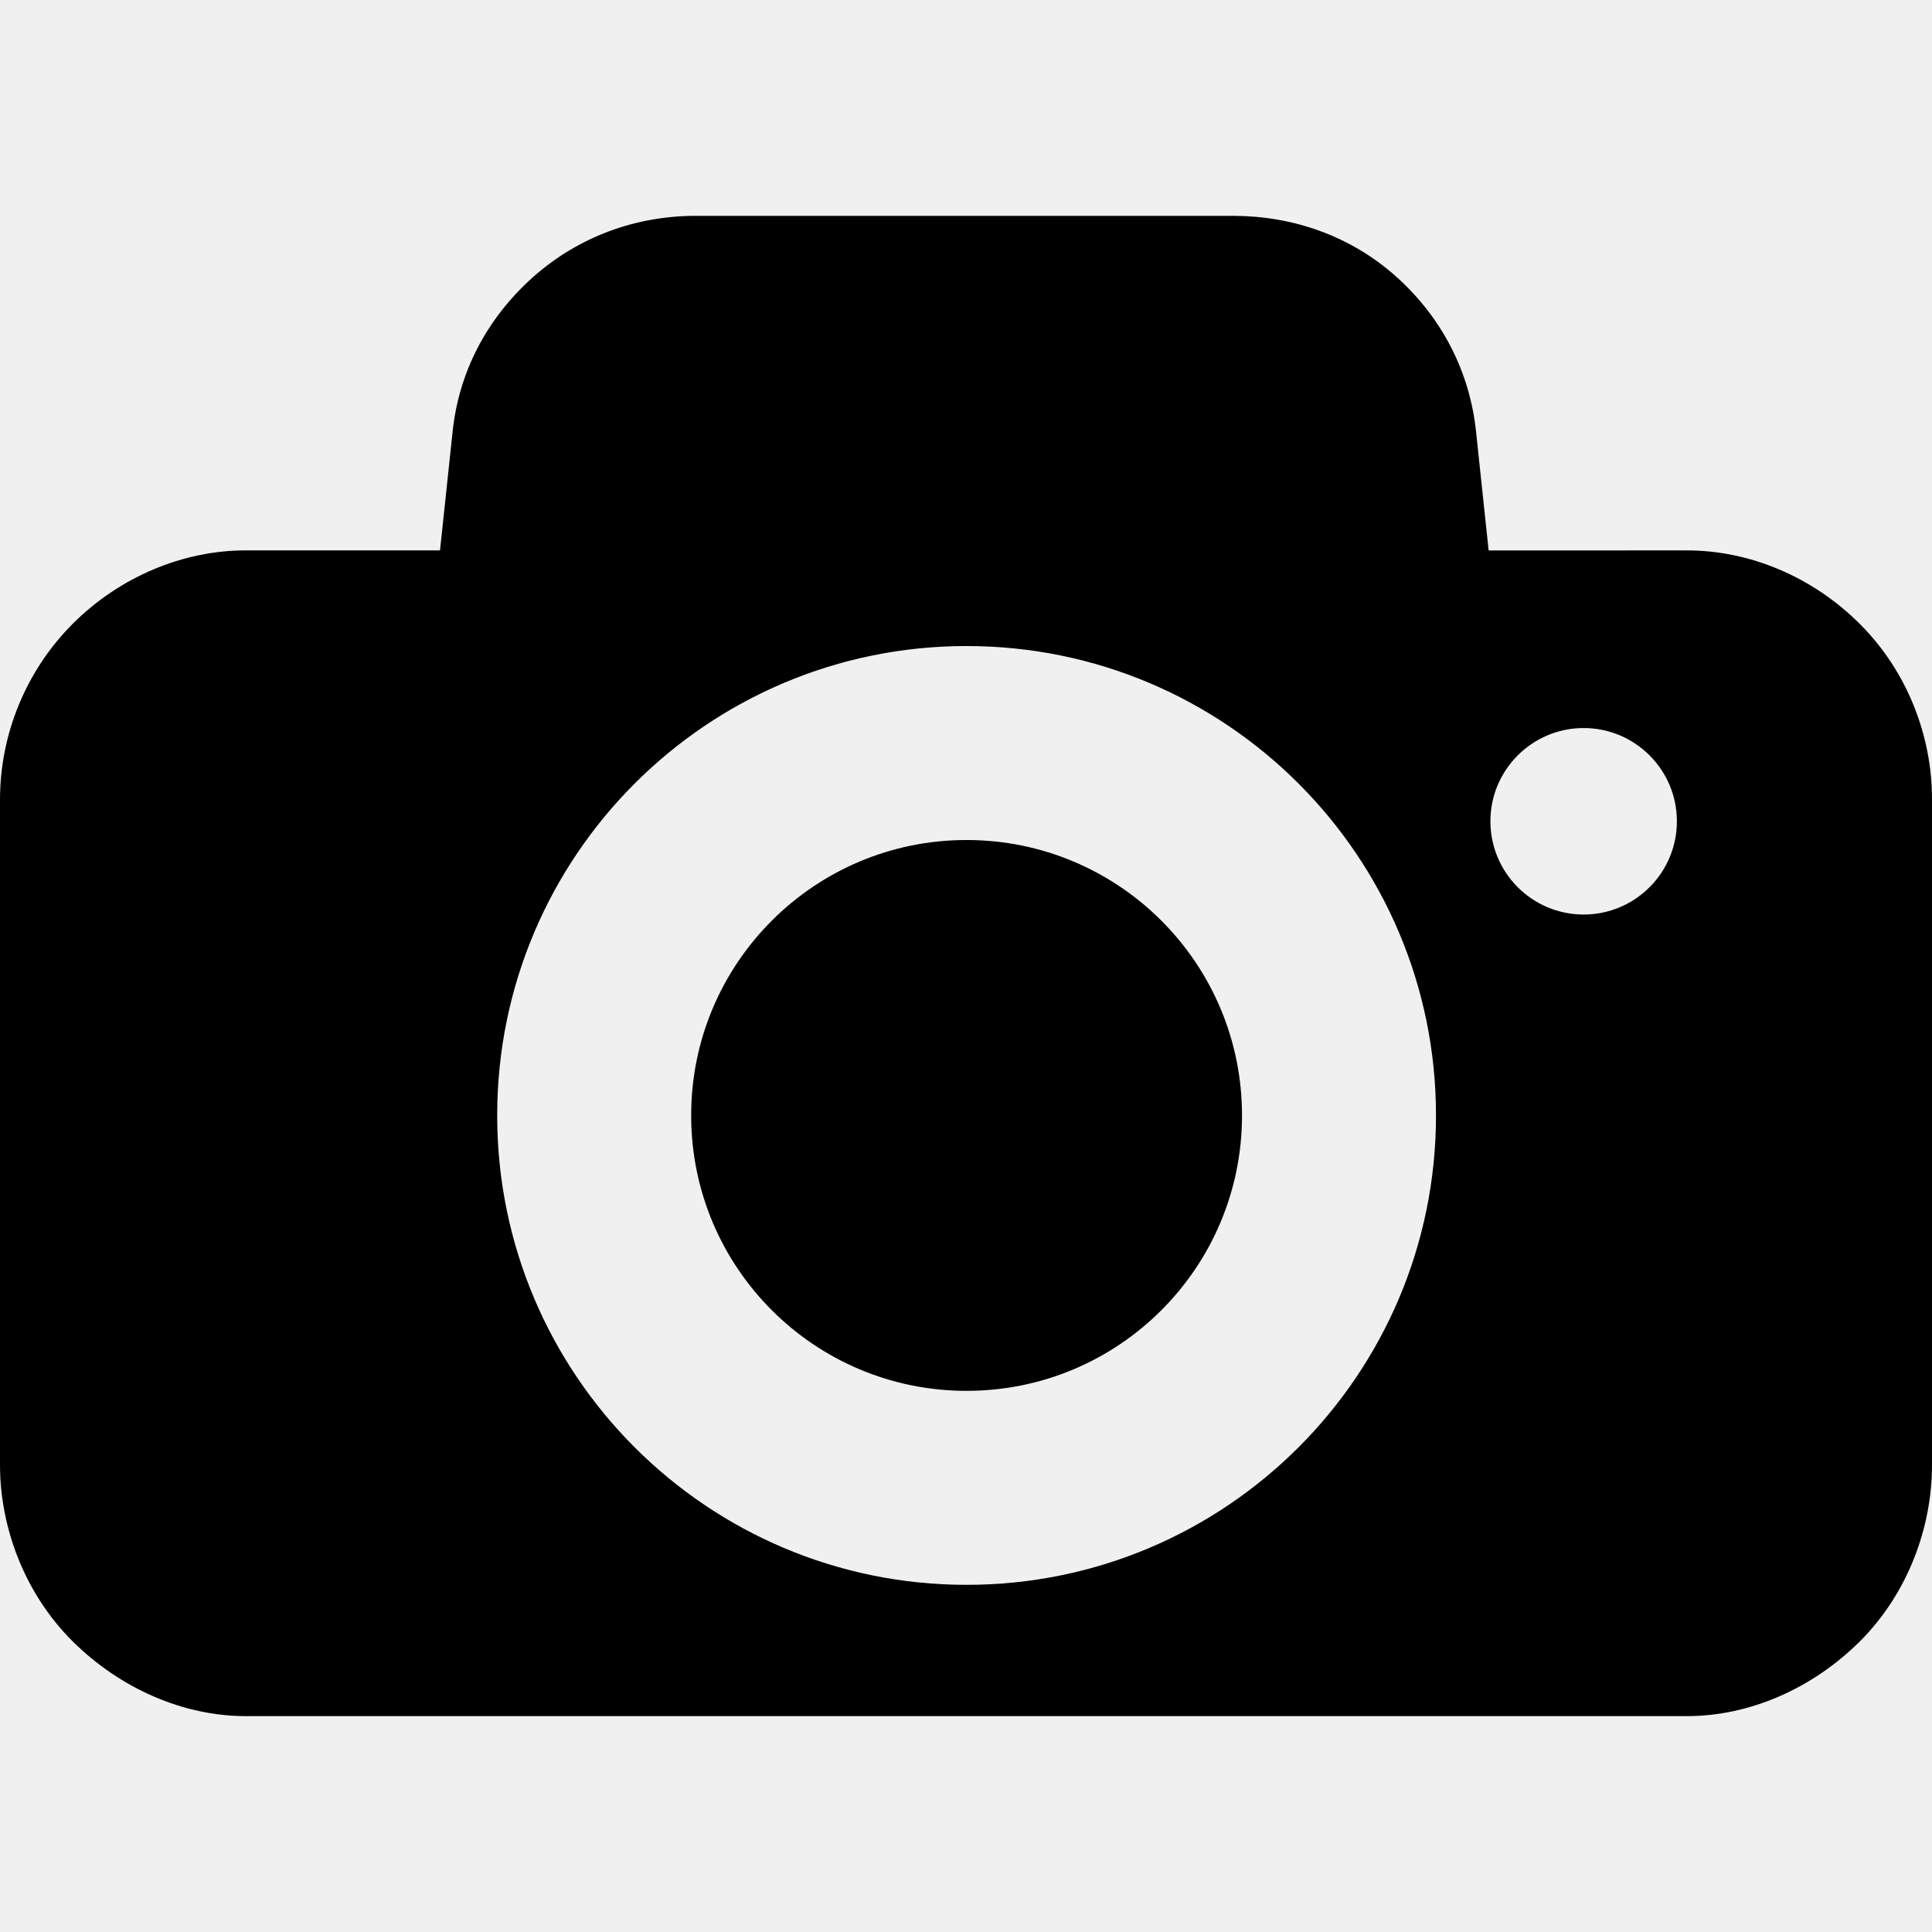
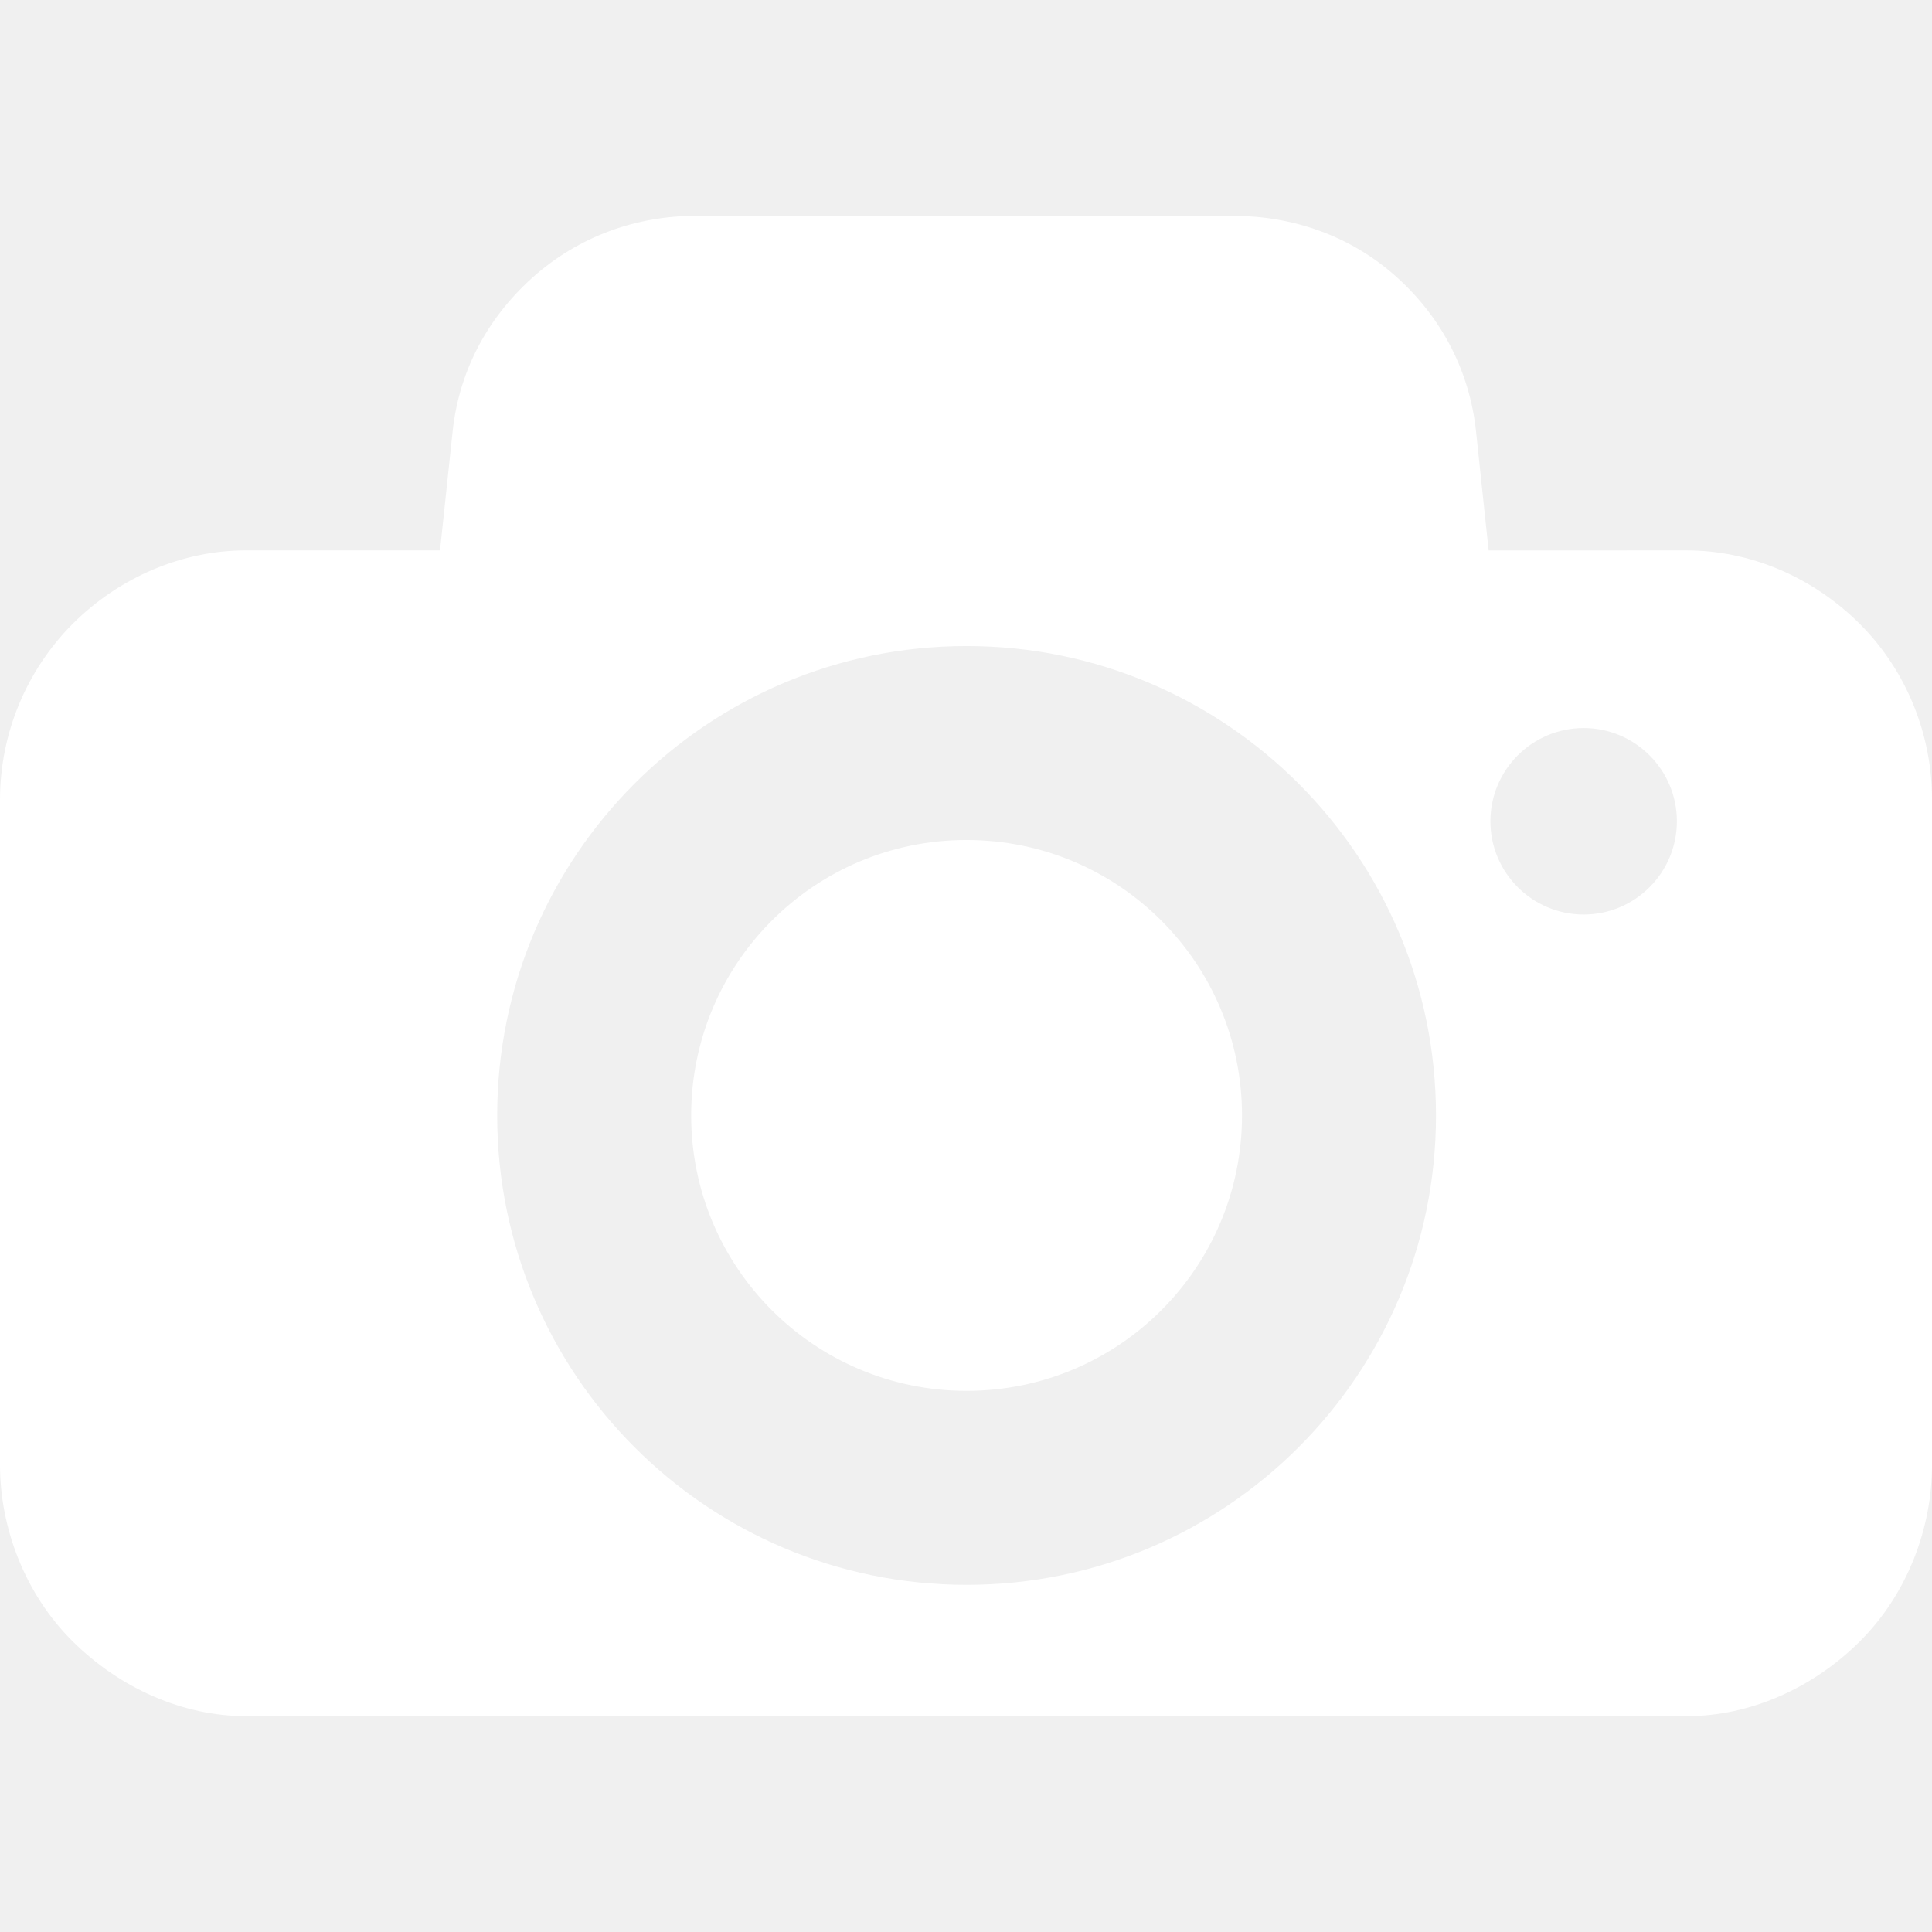
<svg xmlns="http://www.w3.org/2000/svg" xml:space="preserve" id="Layer_1" x="0" y="0" version="1.1" viewBox="0 0 72 72">
  <style>
-         .st0{fill:black}
+         .st0{fill:#fff}
    </style>
  <path d="M25.758 41.569c0 5.672 4.592 10.264 10.264 10.264s10.264-4.592 10.264-10.264-4.592-10.264-10.264-10.264a10.26 10.26 0 0 0-10.264 10.264" class="st0" />
  <path d="m55.477 20.513-.47-4.438c-.228-2.16-1.22-4.188-2.961-5.753s-3.923-2.278-6.091-2.278H25.92c-2.175 0-4.349.749-6.091 2.314-1.741 1.572-2.733 3.563-2.961 5.723l-.47 4.43H9.162c-2.329 0-4.687.97-6.465 2.748A9.3 9.3 0 0 0 0 29.777v24.818c0 2.329.918 4.79 2.696 6.561s4.136 2.799 6.465 2.799h53.706c2.329 0 4.673-1.021 6.451-2.792C71.096 59.385 72 56.931 72 54.602V29.777c0-2.329-.904-4.739-2.682-6.517s-4.122-2.748-6.451-2.748zM36.022 59.062c-9.661 0-17.493-7.832-17.493-17.493s7.832-17.493 17.493-17.493 17.493 7.832 17.493 17.493-7.832 17.493-17.493 17.493m22.996-24.98c-1.918 0-3.475-1.558-3.475-3.475s1.558-3.475 3.475-3.475 3.475 1.558 3.475 3.475a3.477 3.477 0 0 1-3.475 3.475" class="st0" />
</svg>
